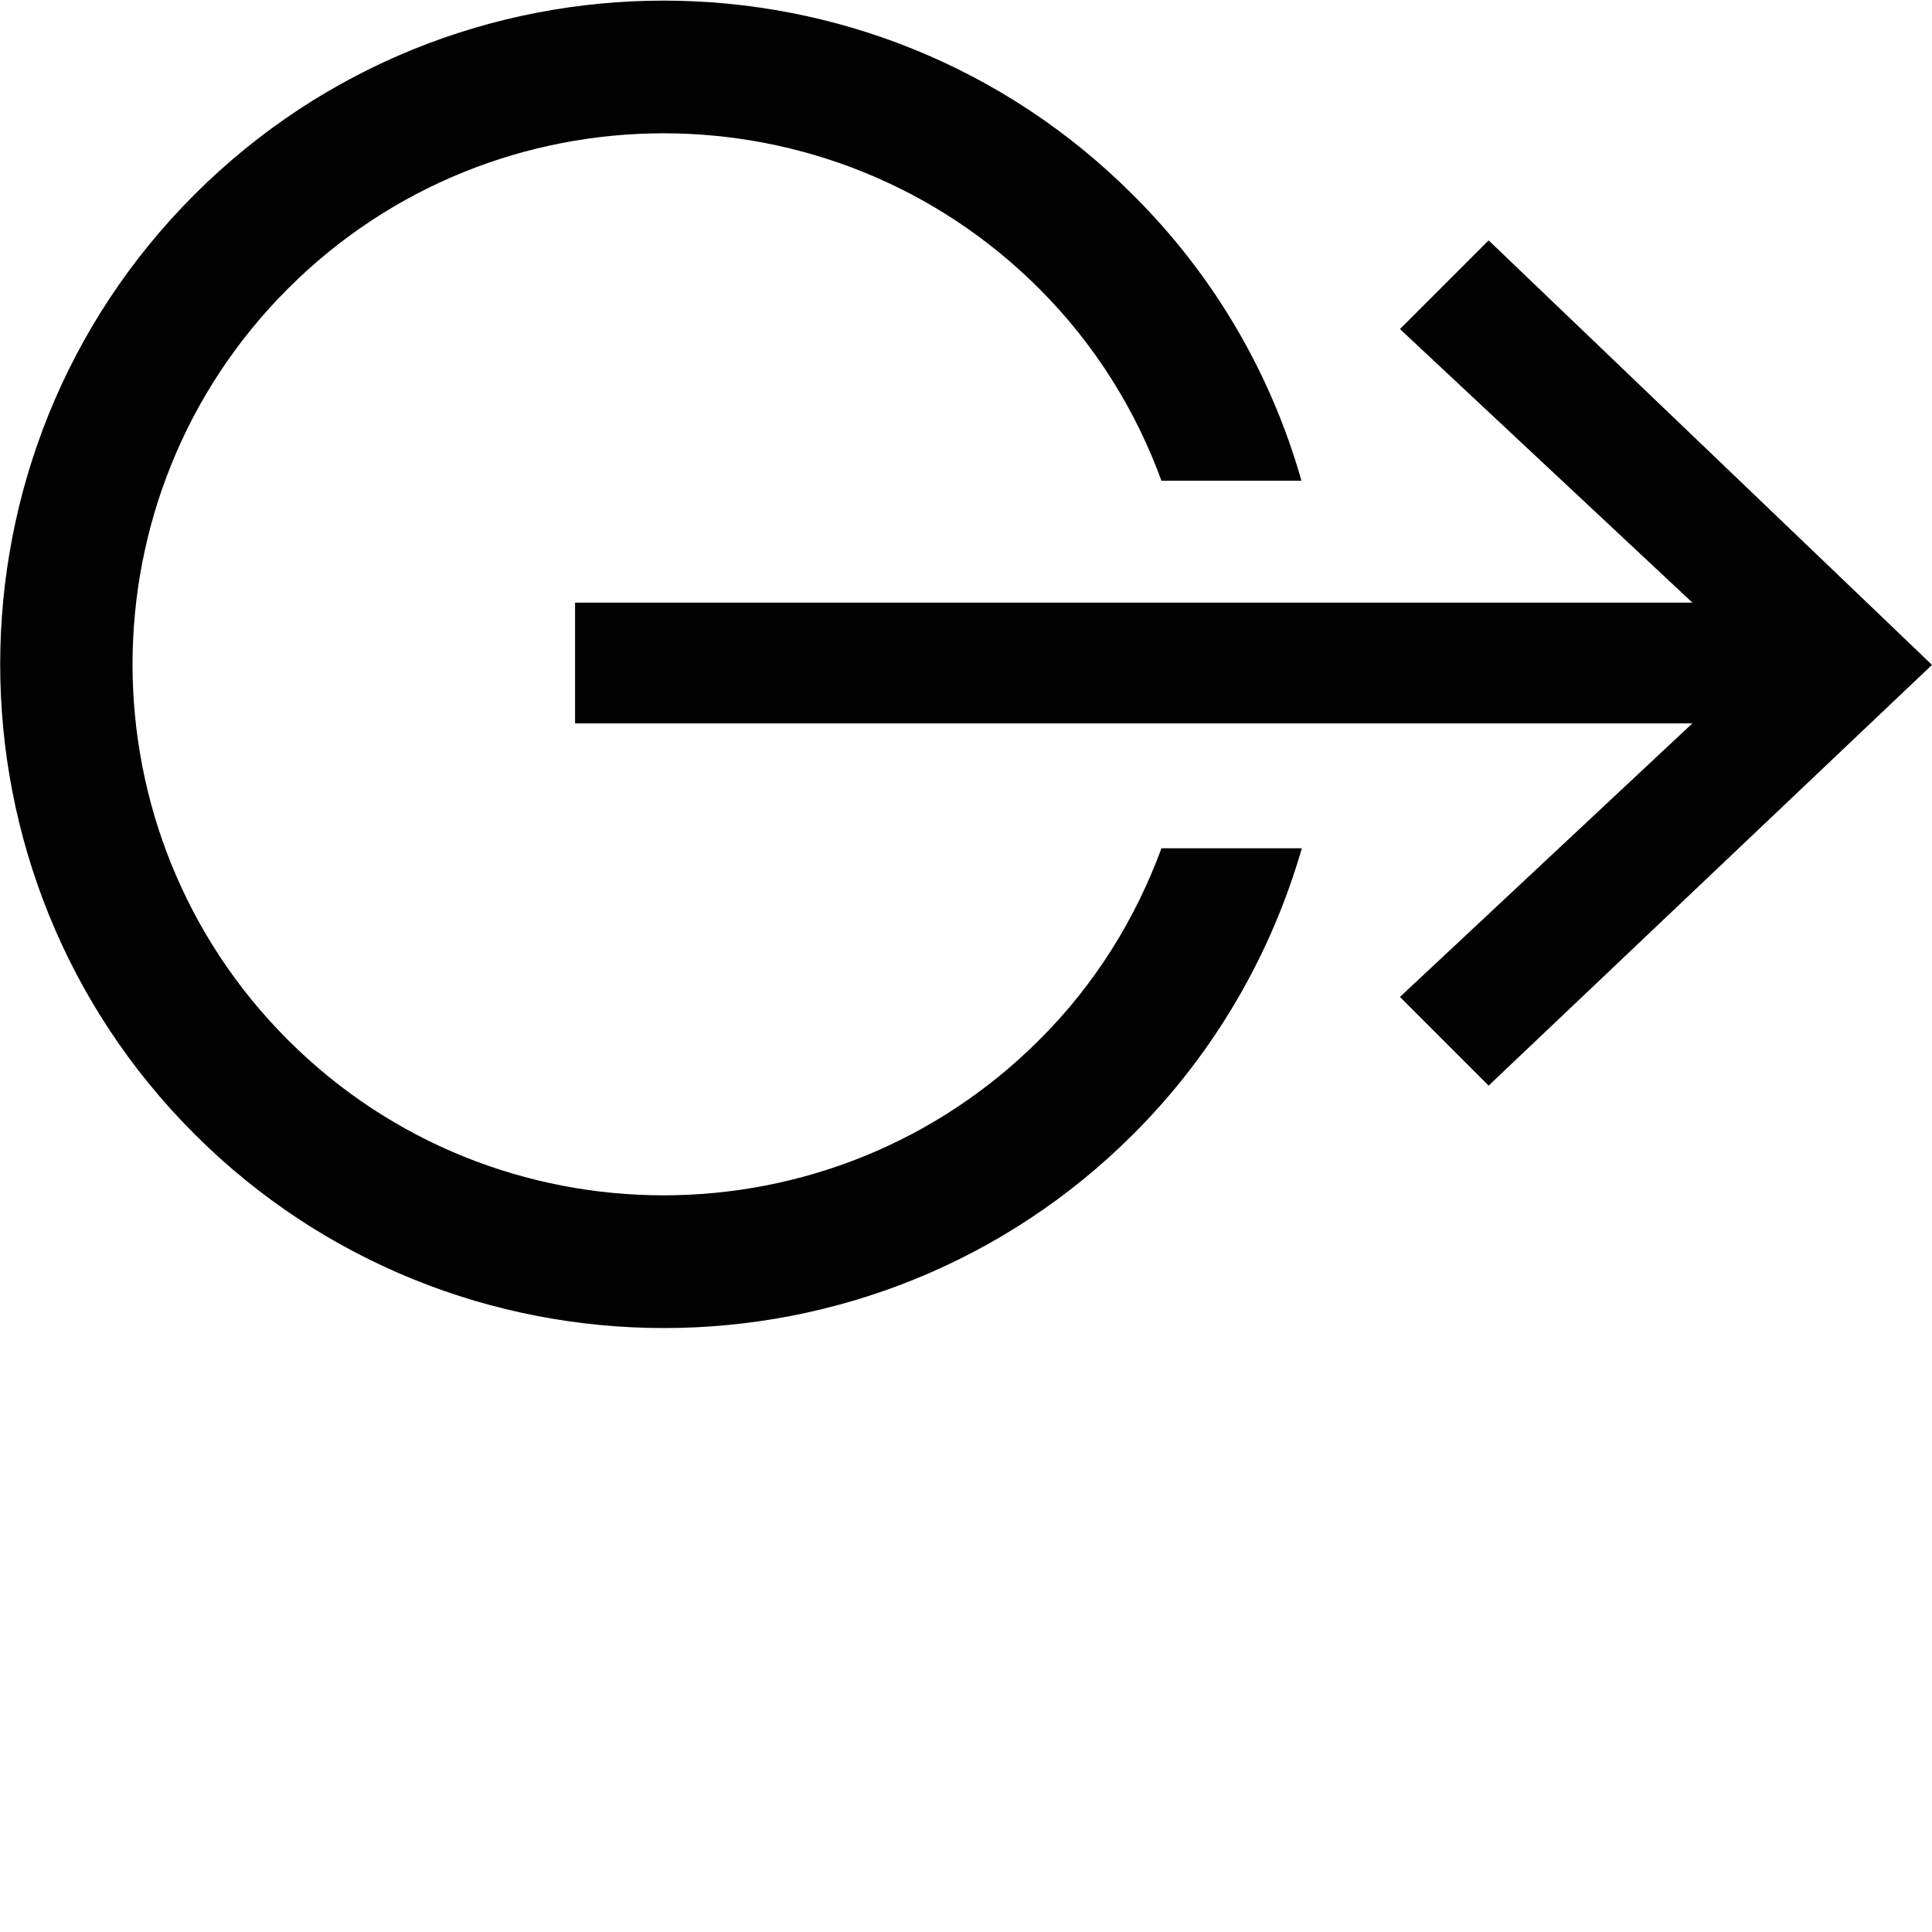
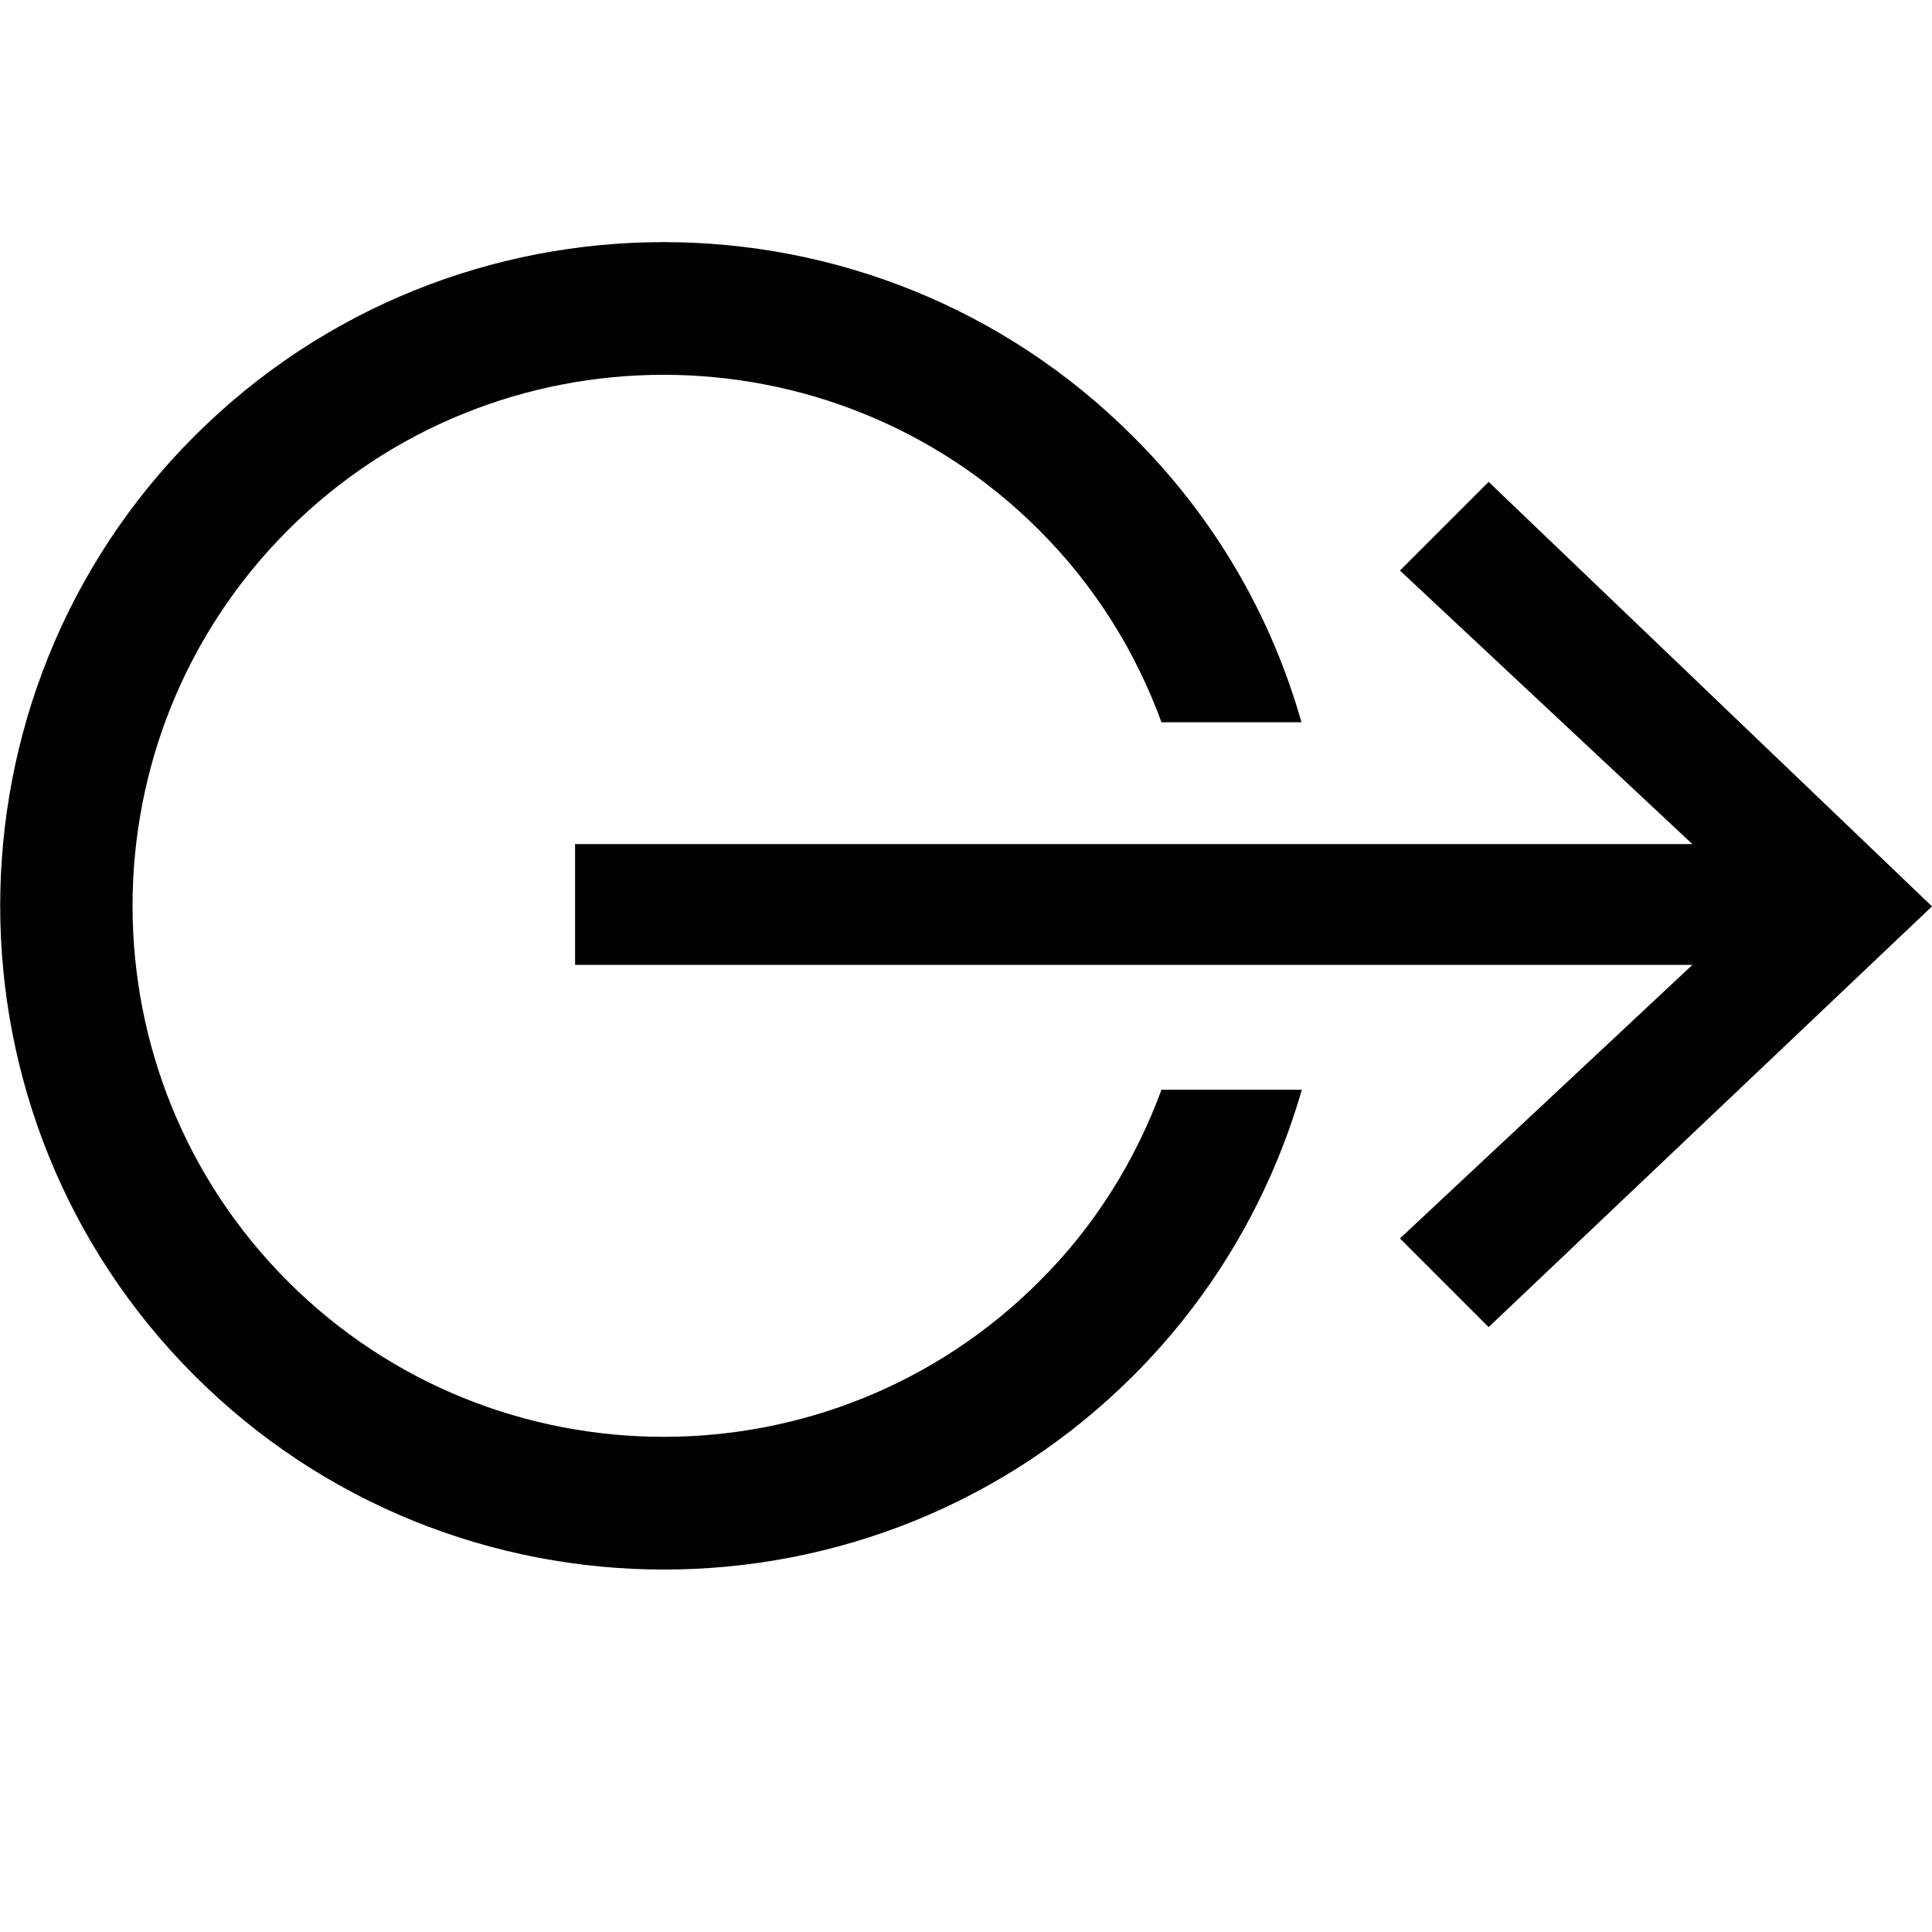
<svg xmlns="http://www.w3.org/2000/svg" version="1.1" id="Layer_1" x="0px" y="0px" viewBox="0 0 512 512" enable-background="new 0 0 512 512" xml:space="preserve">
-   <path fill="#010101" d="M307.8,224.8c-6.8,18.5-17.5,36-32.4,50.8c-54.9,54.9-144.2,54.9-199.1,0s-54.9-144.2,0-199.1  s144.2-54.9,199.1,0c14.9,14.9,25.6,32.3,32.4,50.9h37.1c-7.9-27.8-22.7-53.9-44.6-75.7C231.7-17,120.1-17,51.5,51.6  s-68.6,180.3,0,248.9s180.3,68.6,248.9,0c21.8-21.8,36.6-48,44.6-75.7L307.8,224.8z" />
+   <path fill="#010101" d="M307.8,288.8c-6.8,18.5-17.5,36-32.4,50.8c-54.9,54.9-144.2,54.9-199.1,0s-54.9-144.2,0-199.1  s144.2-54.9,199.1,0c14.9,14.9,25.6,32.3,32.4,50.9h37.1c-7.9-27.8-22.7-53.9-44.6-75.7C231.7,47,120.1,47,51.5,115.6  s-68.6,180.3,0,248.9s180.3,68.6,248.9,0c21.8-21.8,36.6-48,44.6-75.7L307.8,288.8z" />
  <g id="call-made_4_">
-     <polygon fill="#010101" points="394.5,63.7 371,87.2 448.5,159.7 152.4,159.7 152.4,191.7 448.5,191.7 371,264.2 394.5,287.7    512,176.2  " />
+     <polygon fill="#010101" points="394.5,127.7 371,151.2 448.5,223.7 152.4,223.7 152.4,255.7 448.5,255.7 371,328.2 394.5,351.7    512,240.2  " />
  </g>
</svg>
